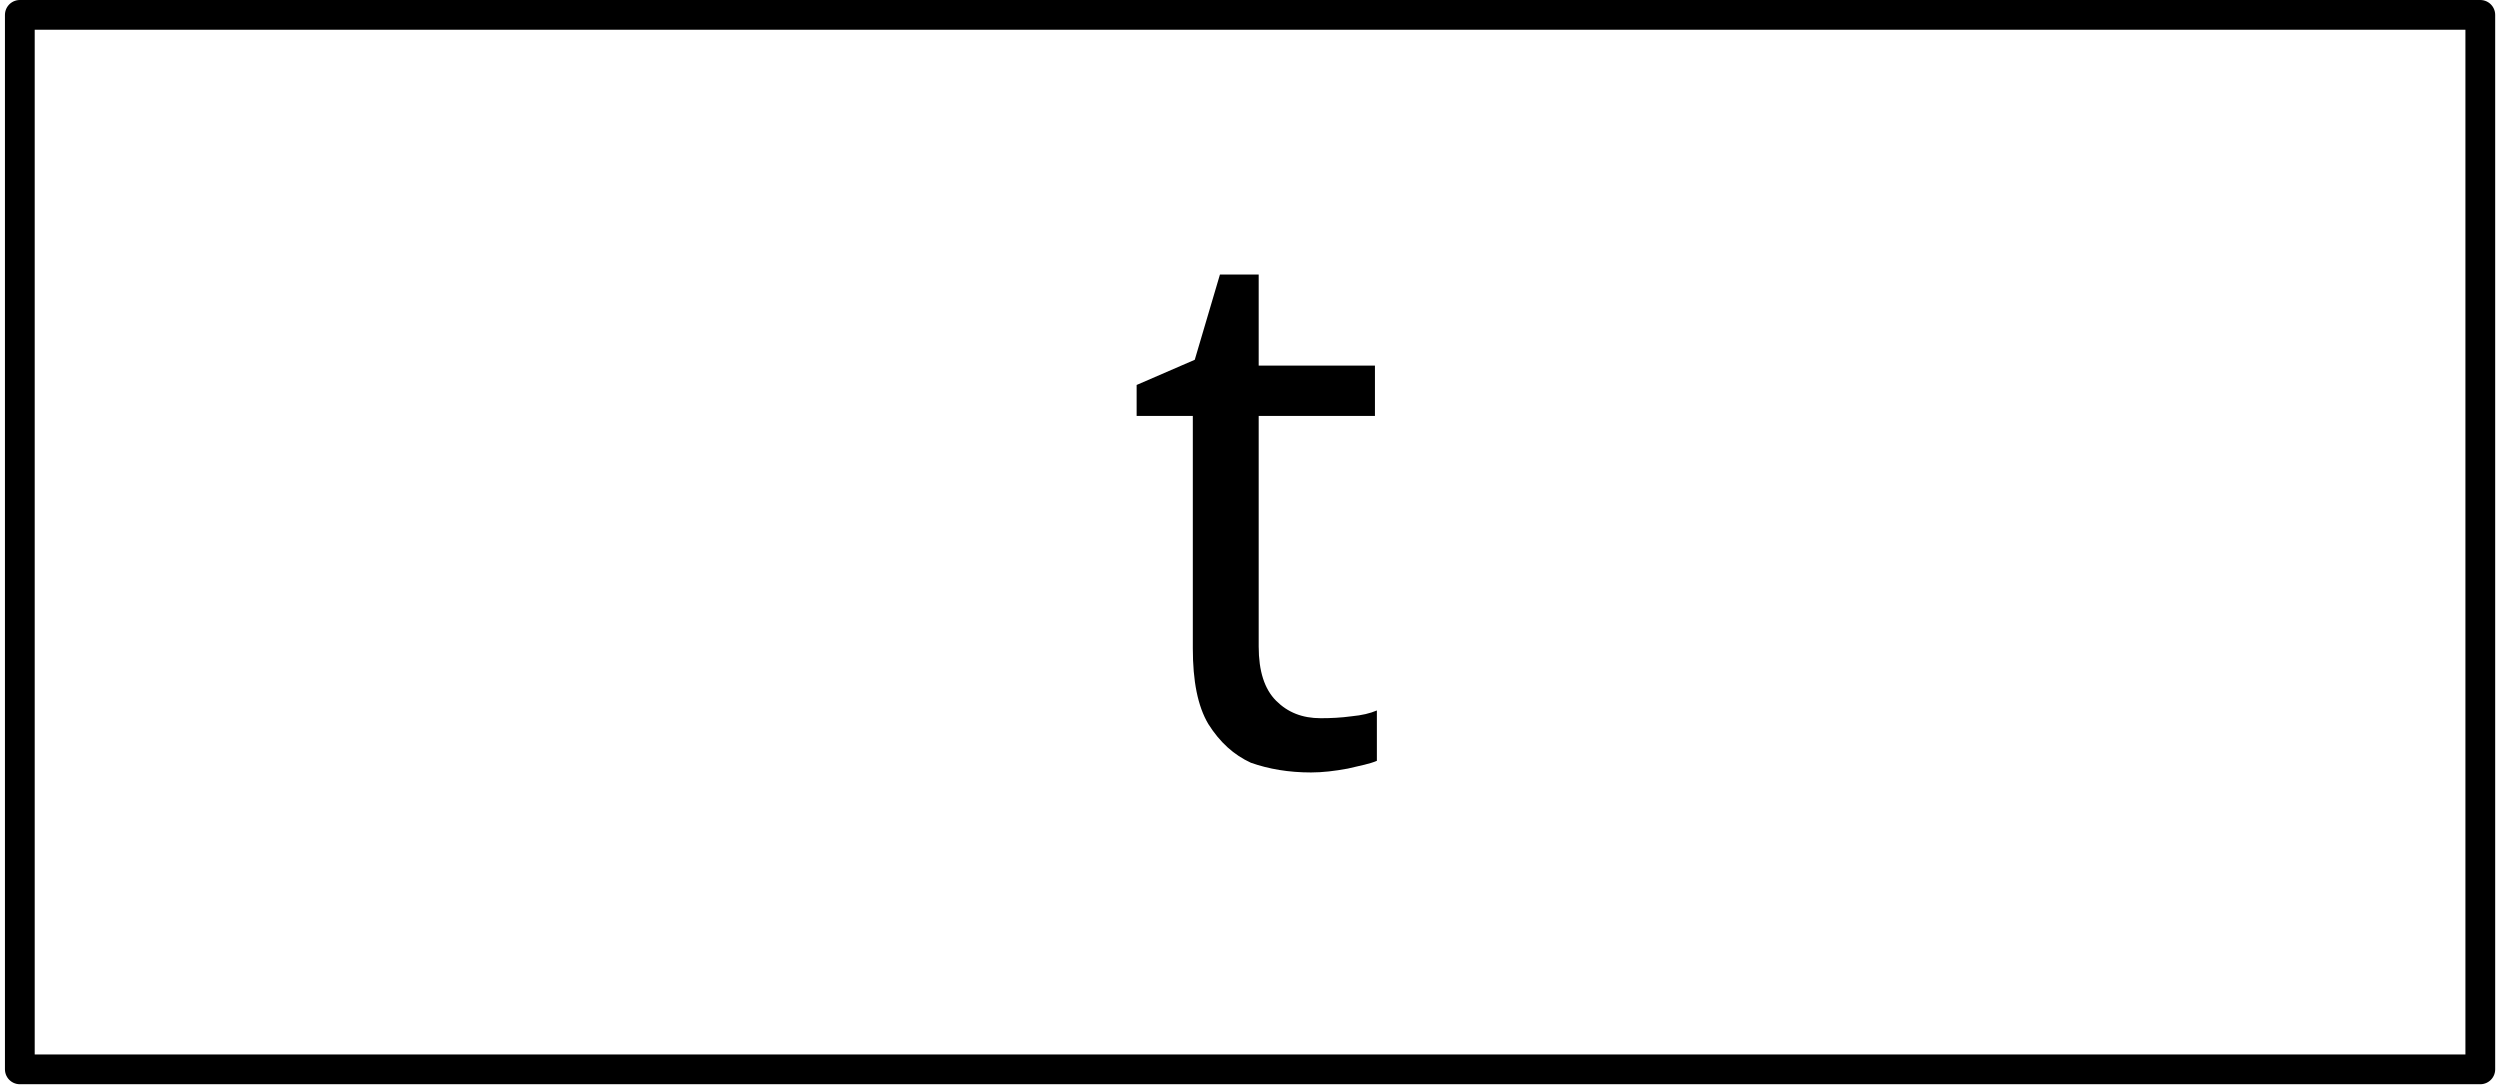
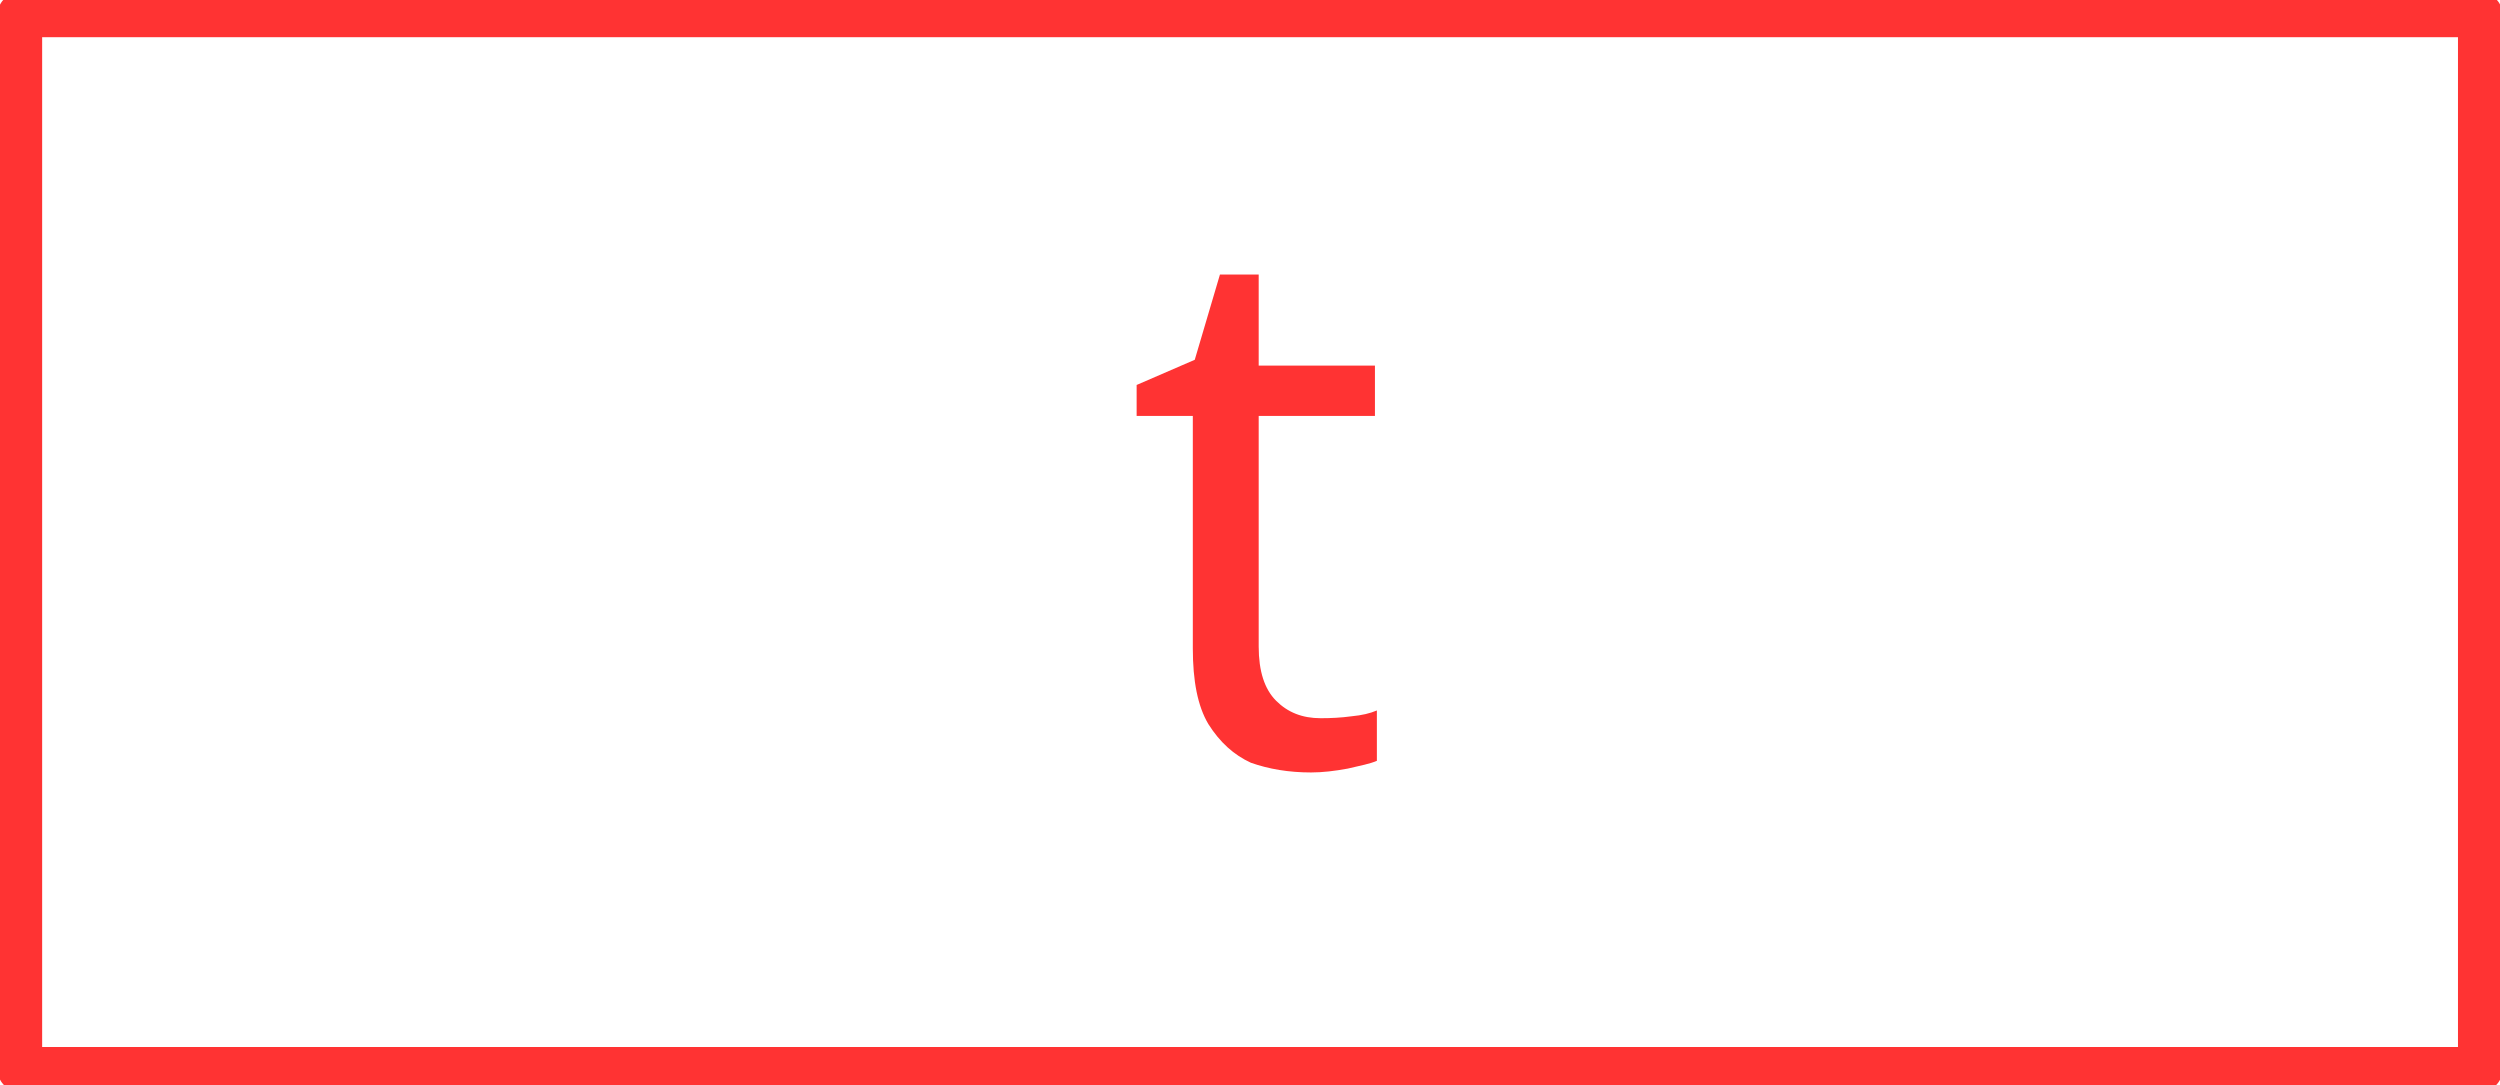
<svg xmlns="http://www.w3.org/2000/svg" width="0.279in" height="0.121in" viewBox="0 0 20.082 8.744" xml:space="preserve" color-interpolation-filters="sRGB" class="st4">
  <style type="text/css">
	
- 		.st1 {fill:none;stroke:#000000;stroke-linecap:round;stroke-linejoin:round;stroke-width:0.24}
- 		.st2 {fill:none;stroke:none;stroke-linecap:round;stroke-linejoin:round;stroke-width:0.24}
- 		.st3 {fill:#000000;font-family:Calibri;font-size:0.5em}
+ 		.st1 {fill:none;stroke:#FF3333;stroke-linecap:round;stroke-linejoin:round;stroke-width:0.36}
+ 		.st2 {fill:none;stroke:none;stroke-linecap:round;stroke-linejoin:round;stroke-width:0.36}
+ 		.st3 {fill:#FF3333;font-family:Calibri;font-size:0.5em}
		.st4 {fill:none;fill-rule:evenodd;font-size:12px;overflow:visible;stroke-linecap:square;stroke-miterlimit:3}
	
	</style>
  <g>
    <g id="1" transform="translate(0.12,-0.12)">
      <g id="2">
        <rect x="0" y="0.24" width="19.843" height="8.504" class="st1" />
      </g>
      <g id="3" transform="translate(8.3622,-2.27146)">
        <rect x="0" y="4.775" width="3.118" height="3.969" class="st2" />
        <text x="0.55" y="8.56" class="st3">t</text>
      </g>
    </g>
  </g>
</svg>
